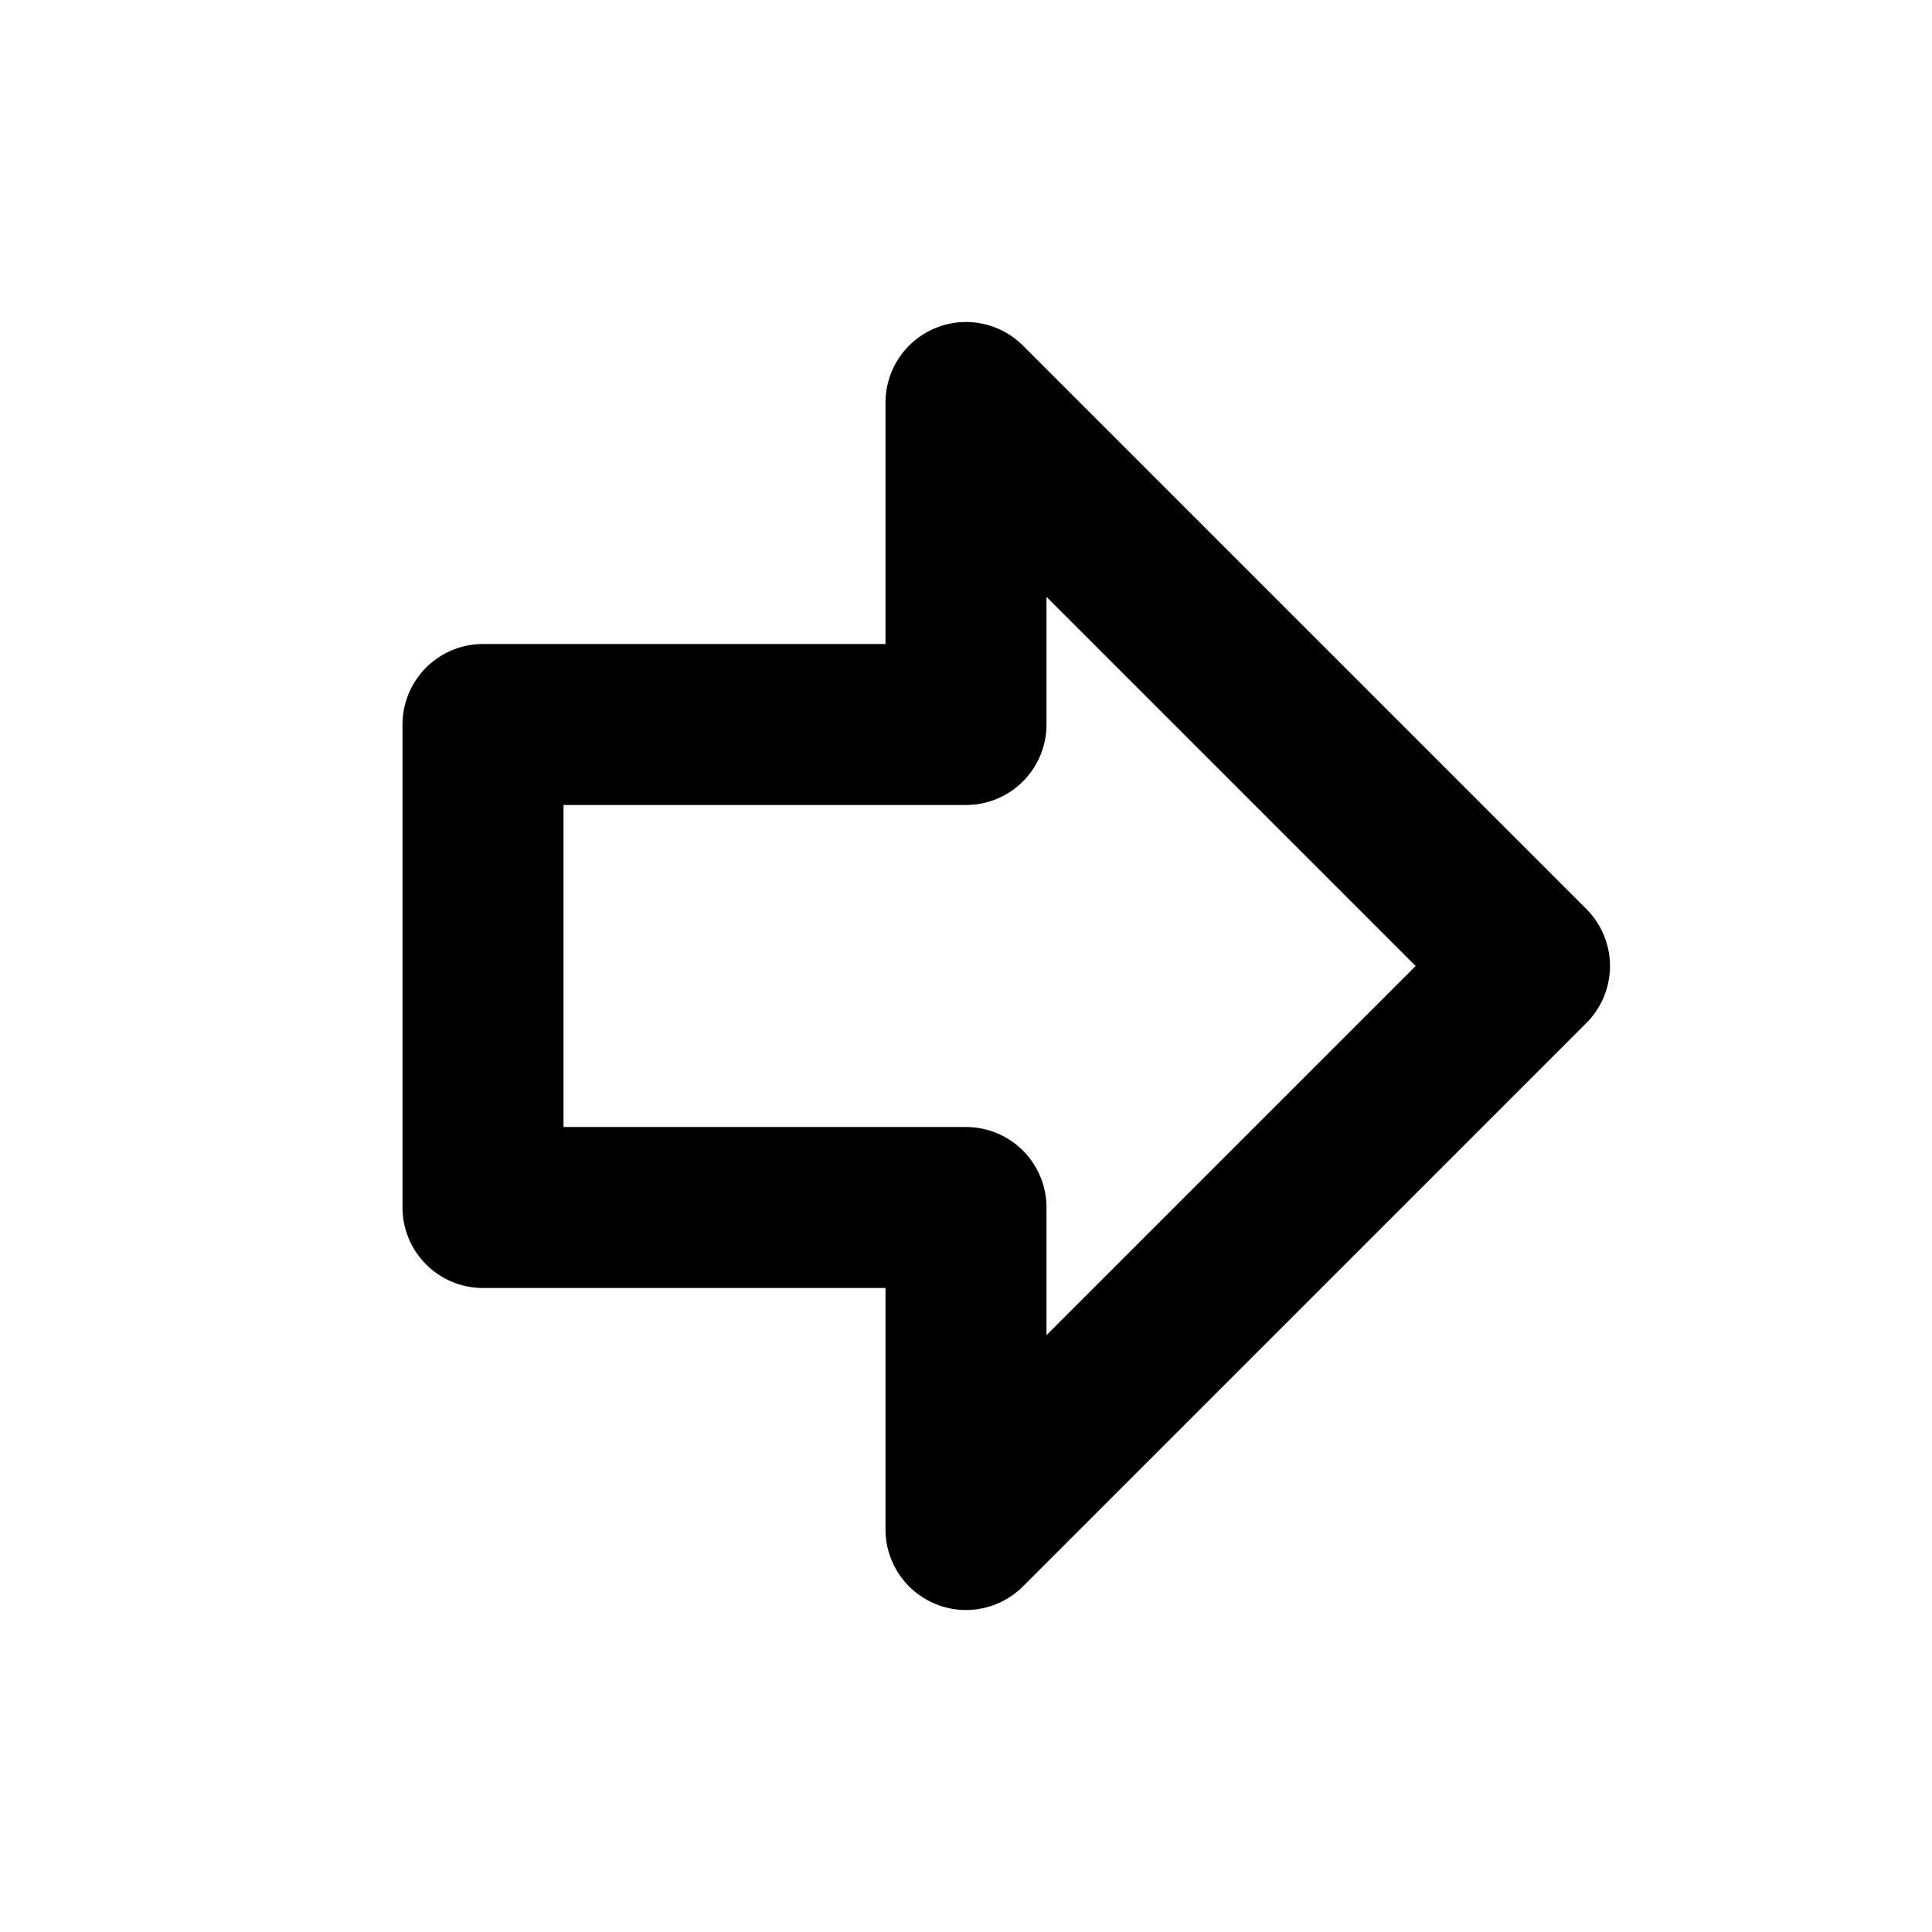
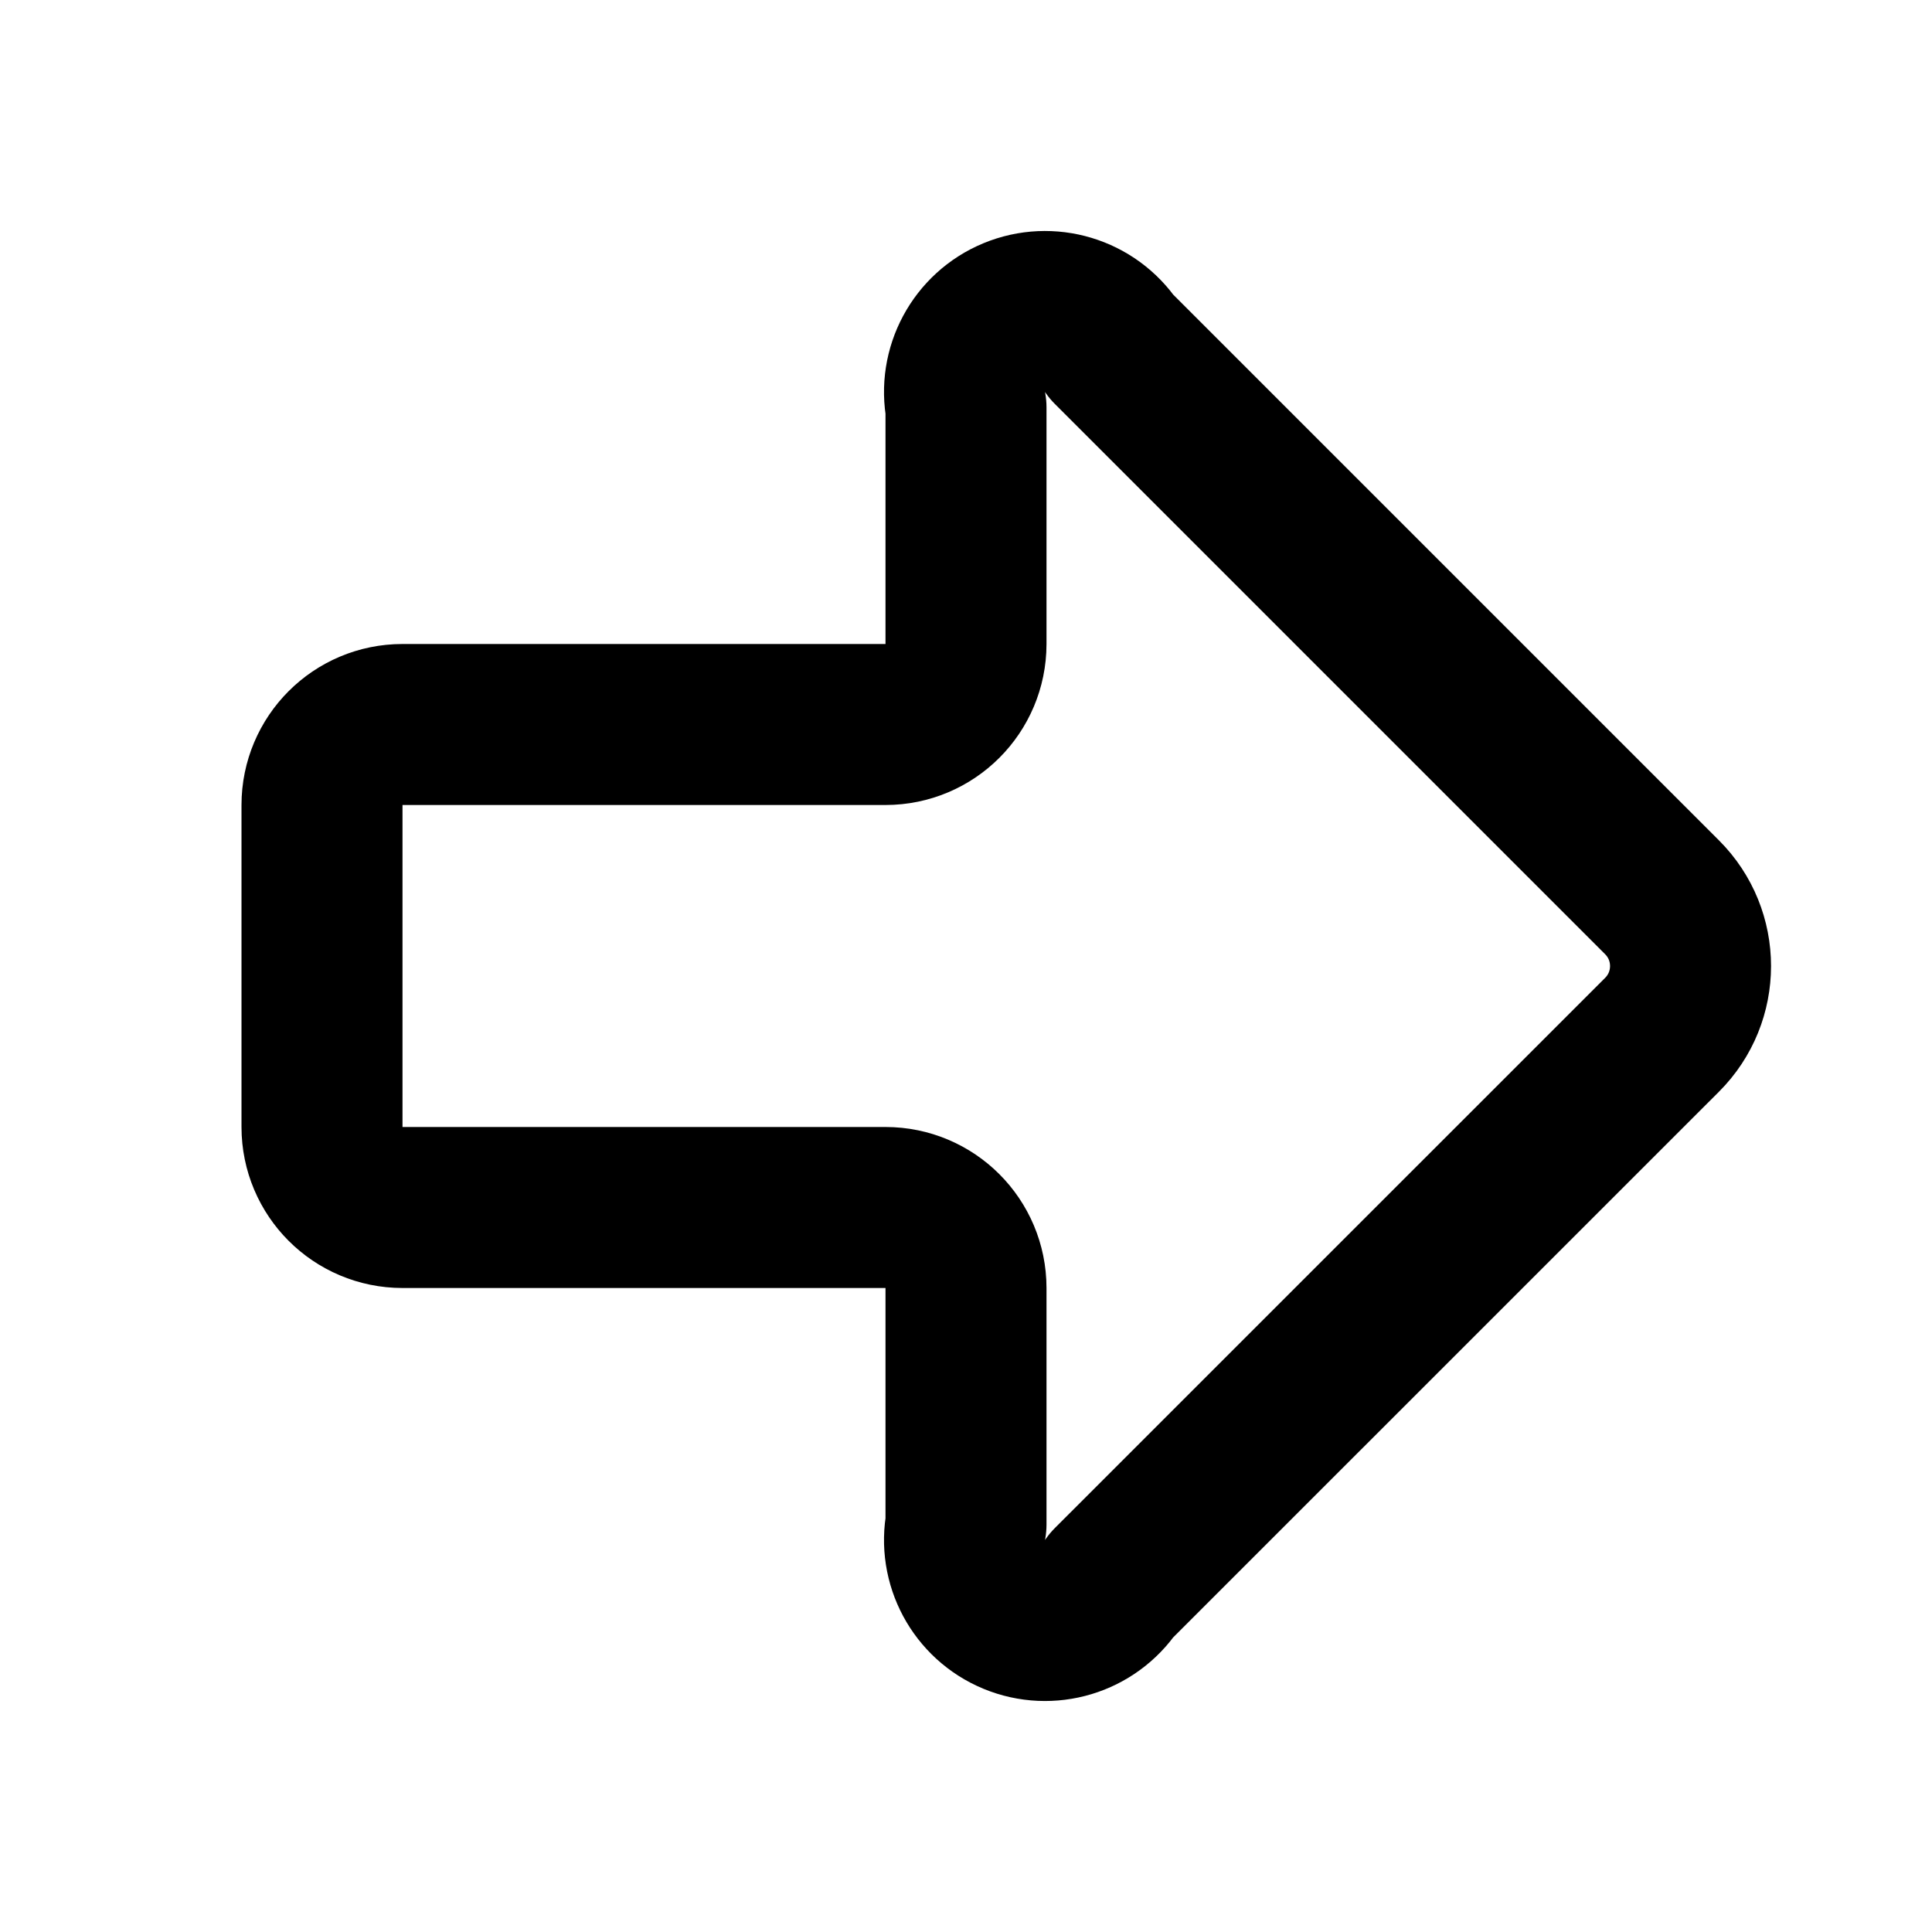
<svg xmlns="http://www.w3.org/2000/svg" width="24" height="24" viewBox="0 0 24 24" fill="none" stroke="currentColor" stroke-width="2" stroke-linecap="round" stroke-linejoin="round">
-   <path d="M6 9h6V5l7 7-7 7v-4H6V9z" />
+   <path d="M11 9a1 1 0 0 0 1-1V5.061a1 1 0 0 1 1.811-.75l6.836 6.836a1.207 1.207 0 0 1 0 1.707l-6.836 6.835a1 1 0 0 1-1.811-.75V16a1 1 0 0 0-1-1H5a1 1 0 0 1-1-1v-4a1 1 0 0 1 1-1z" />
</svg>
